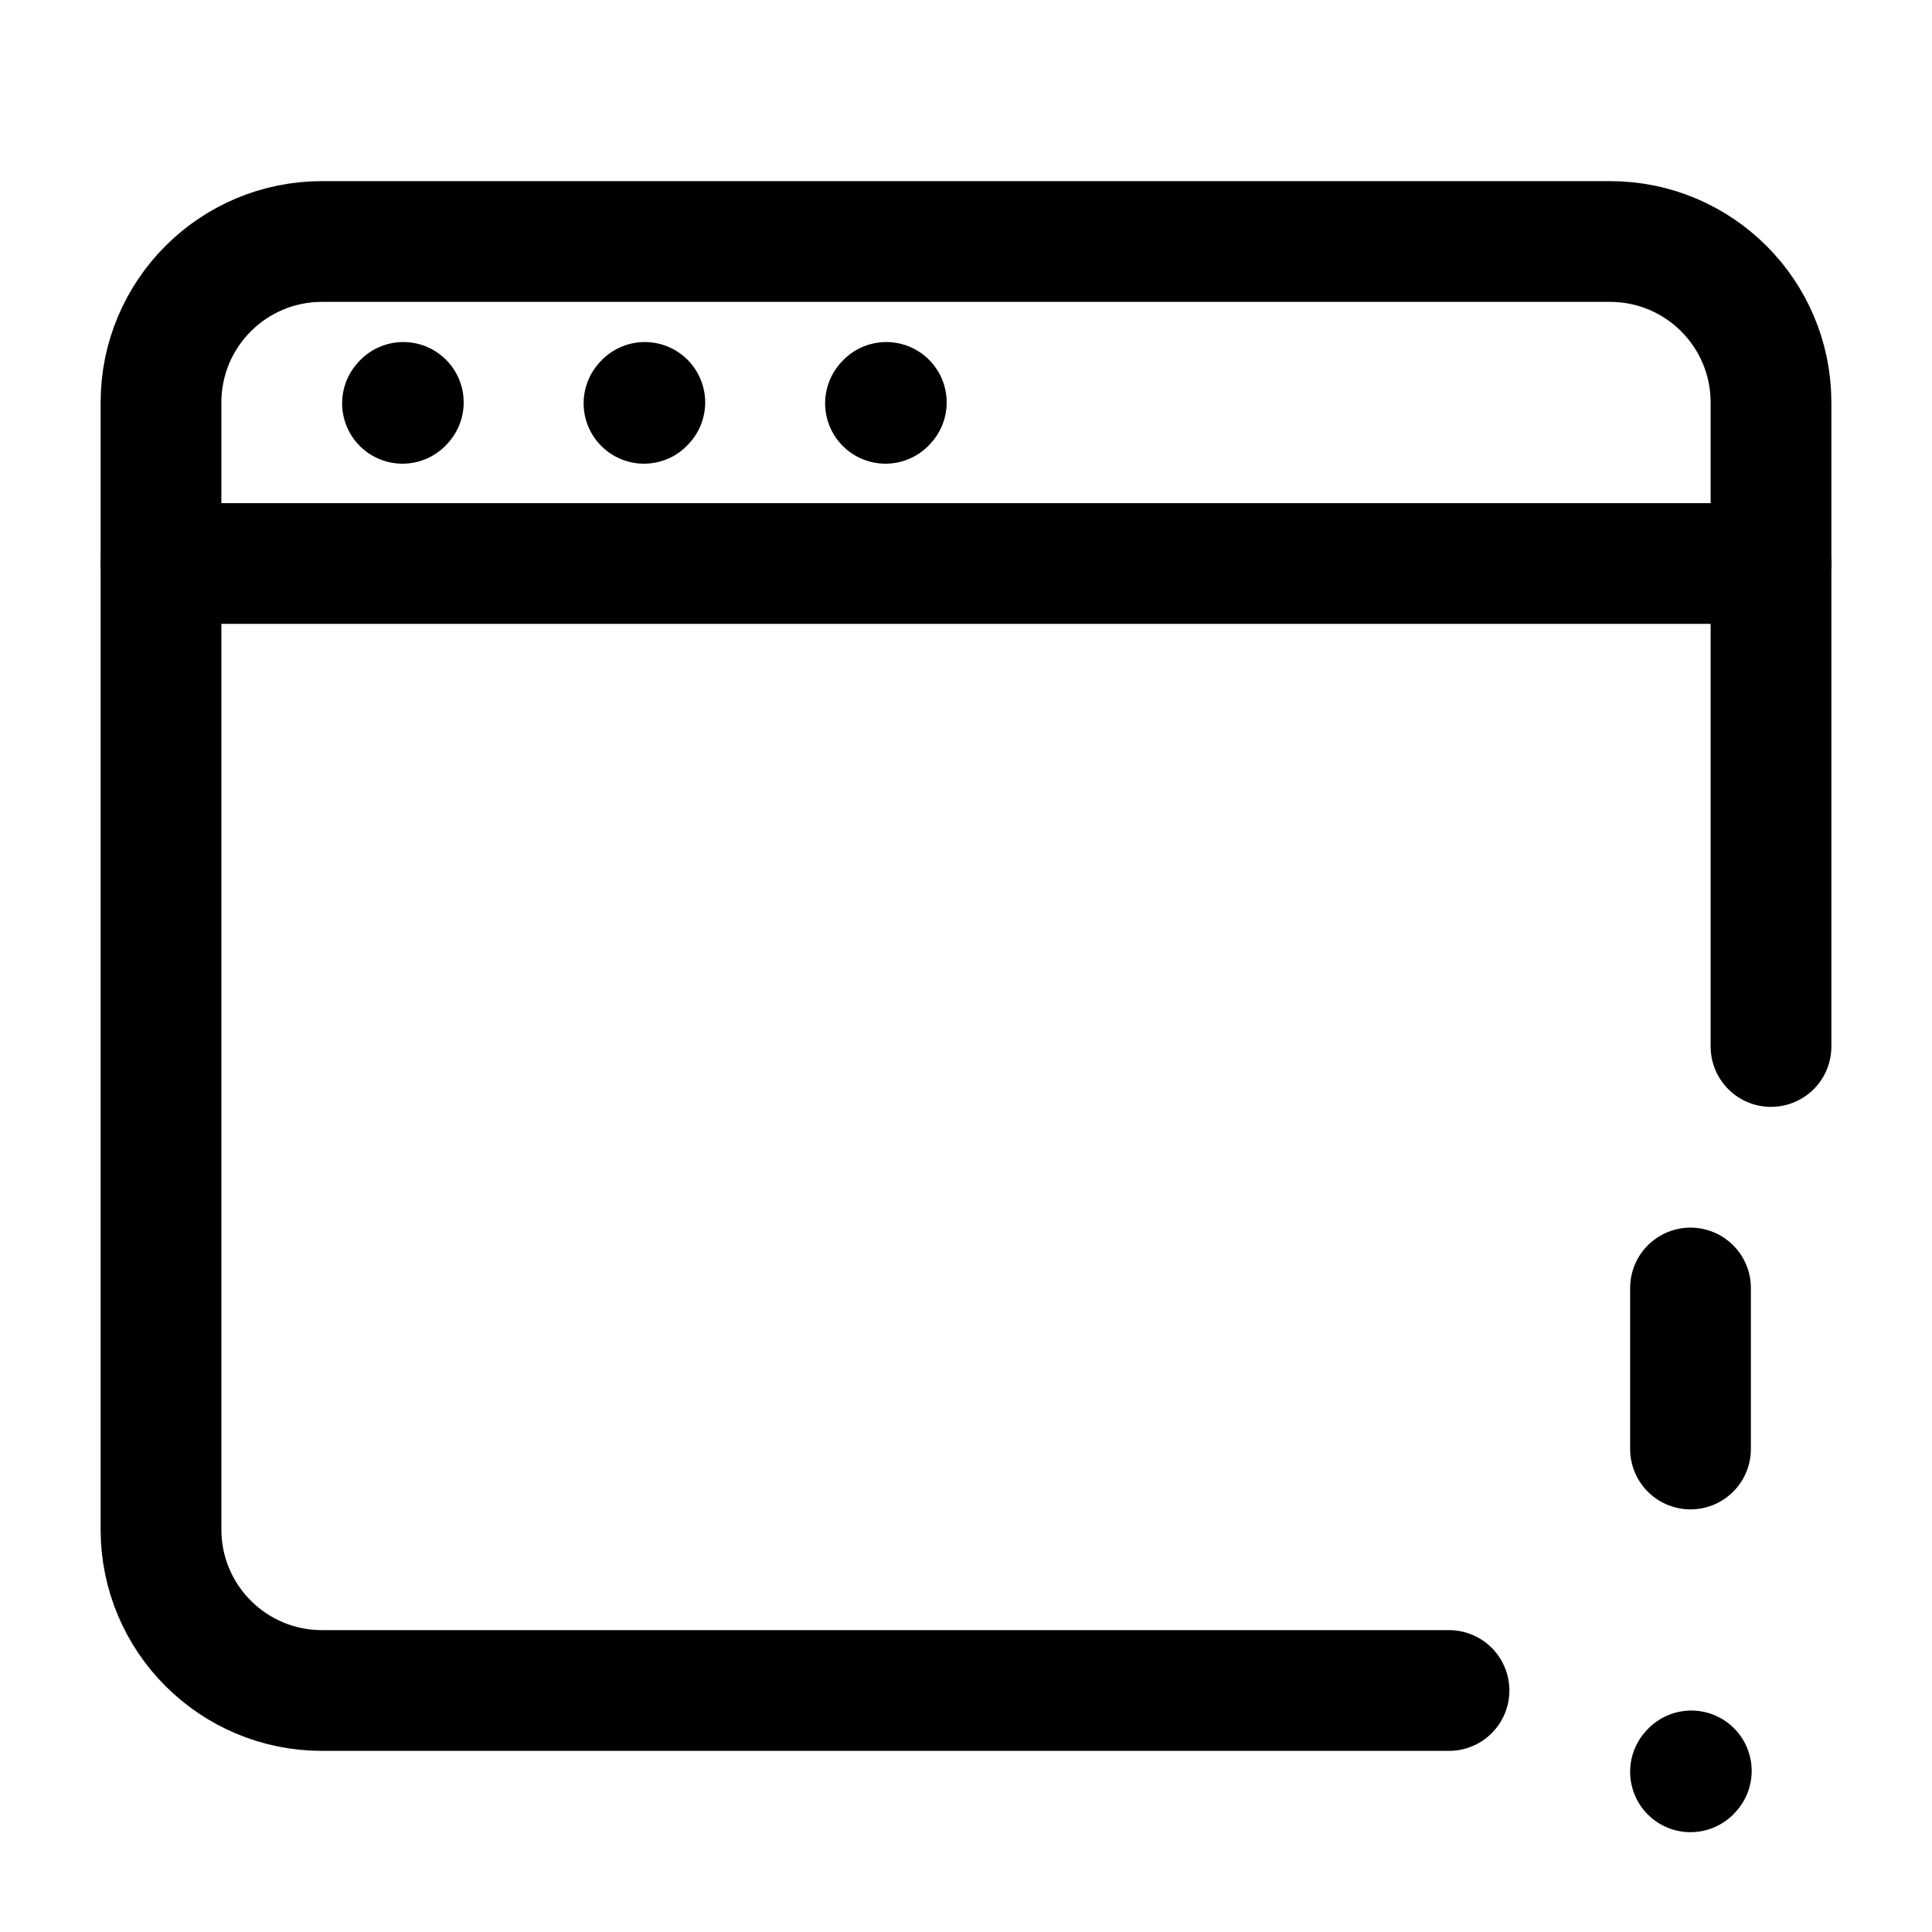
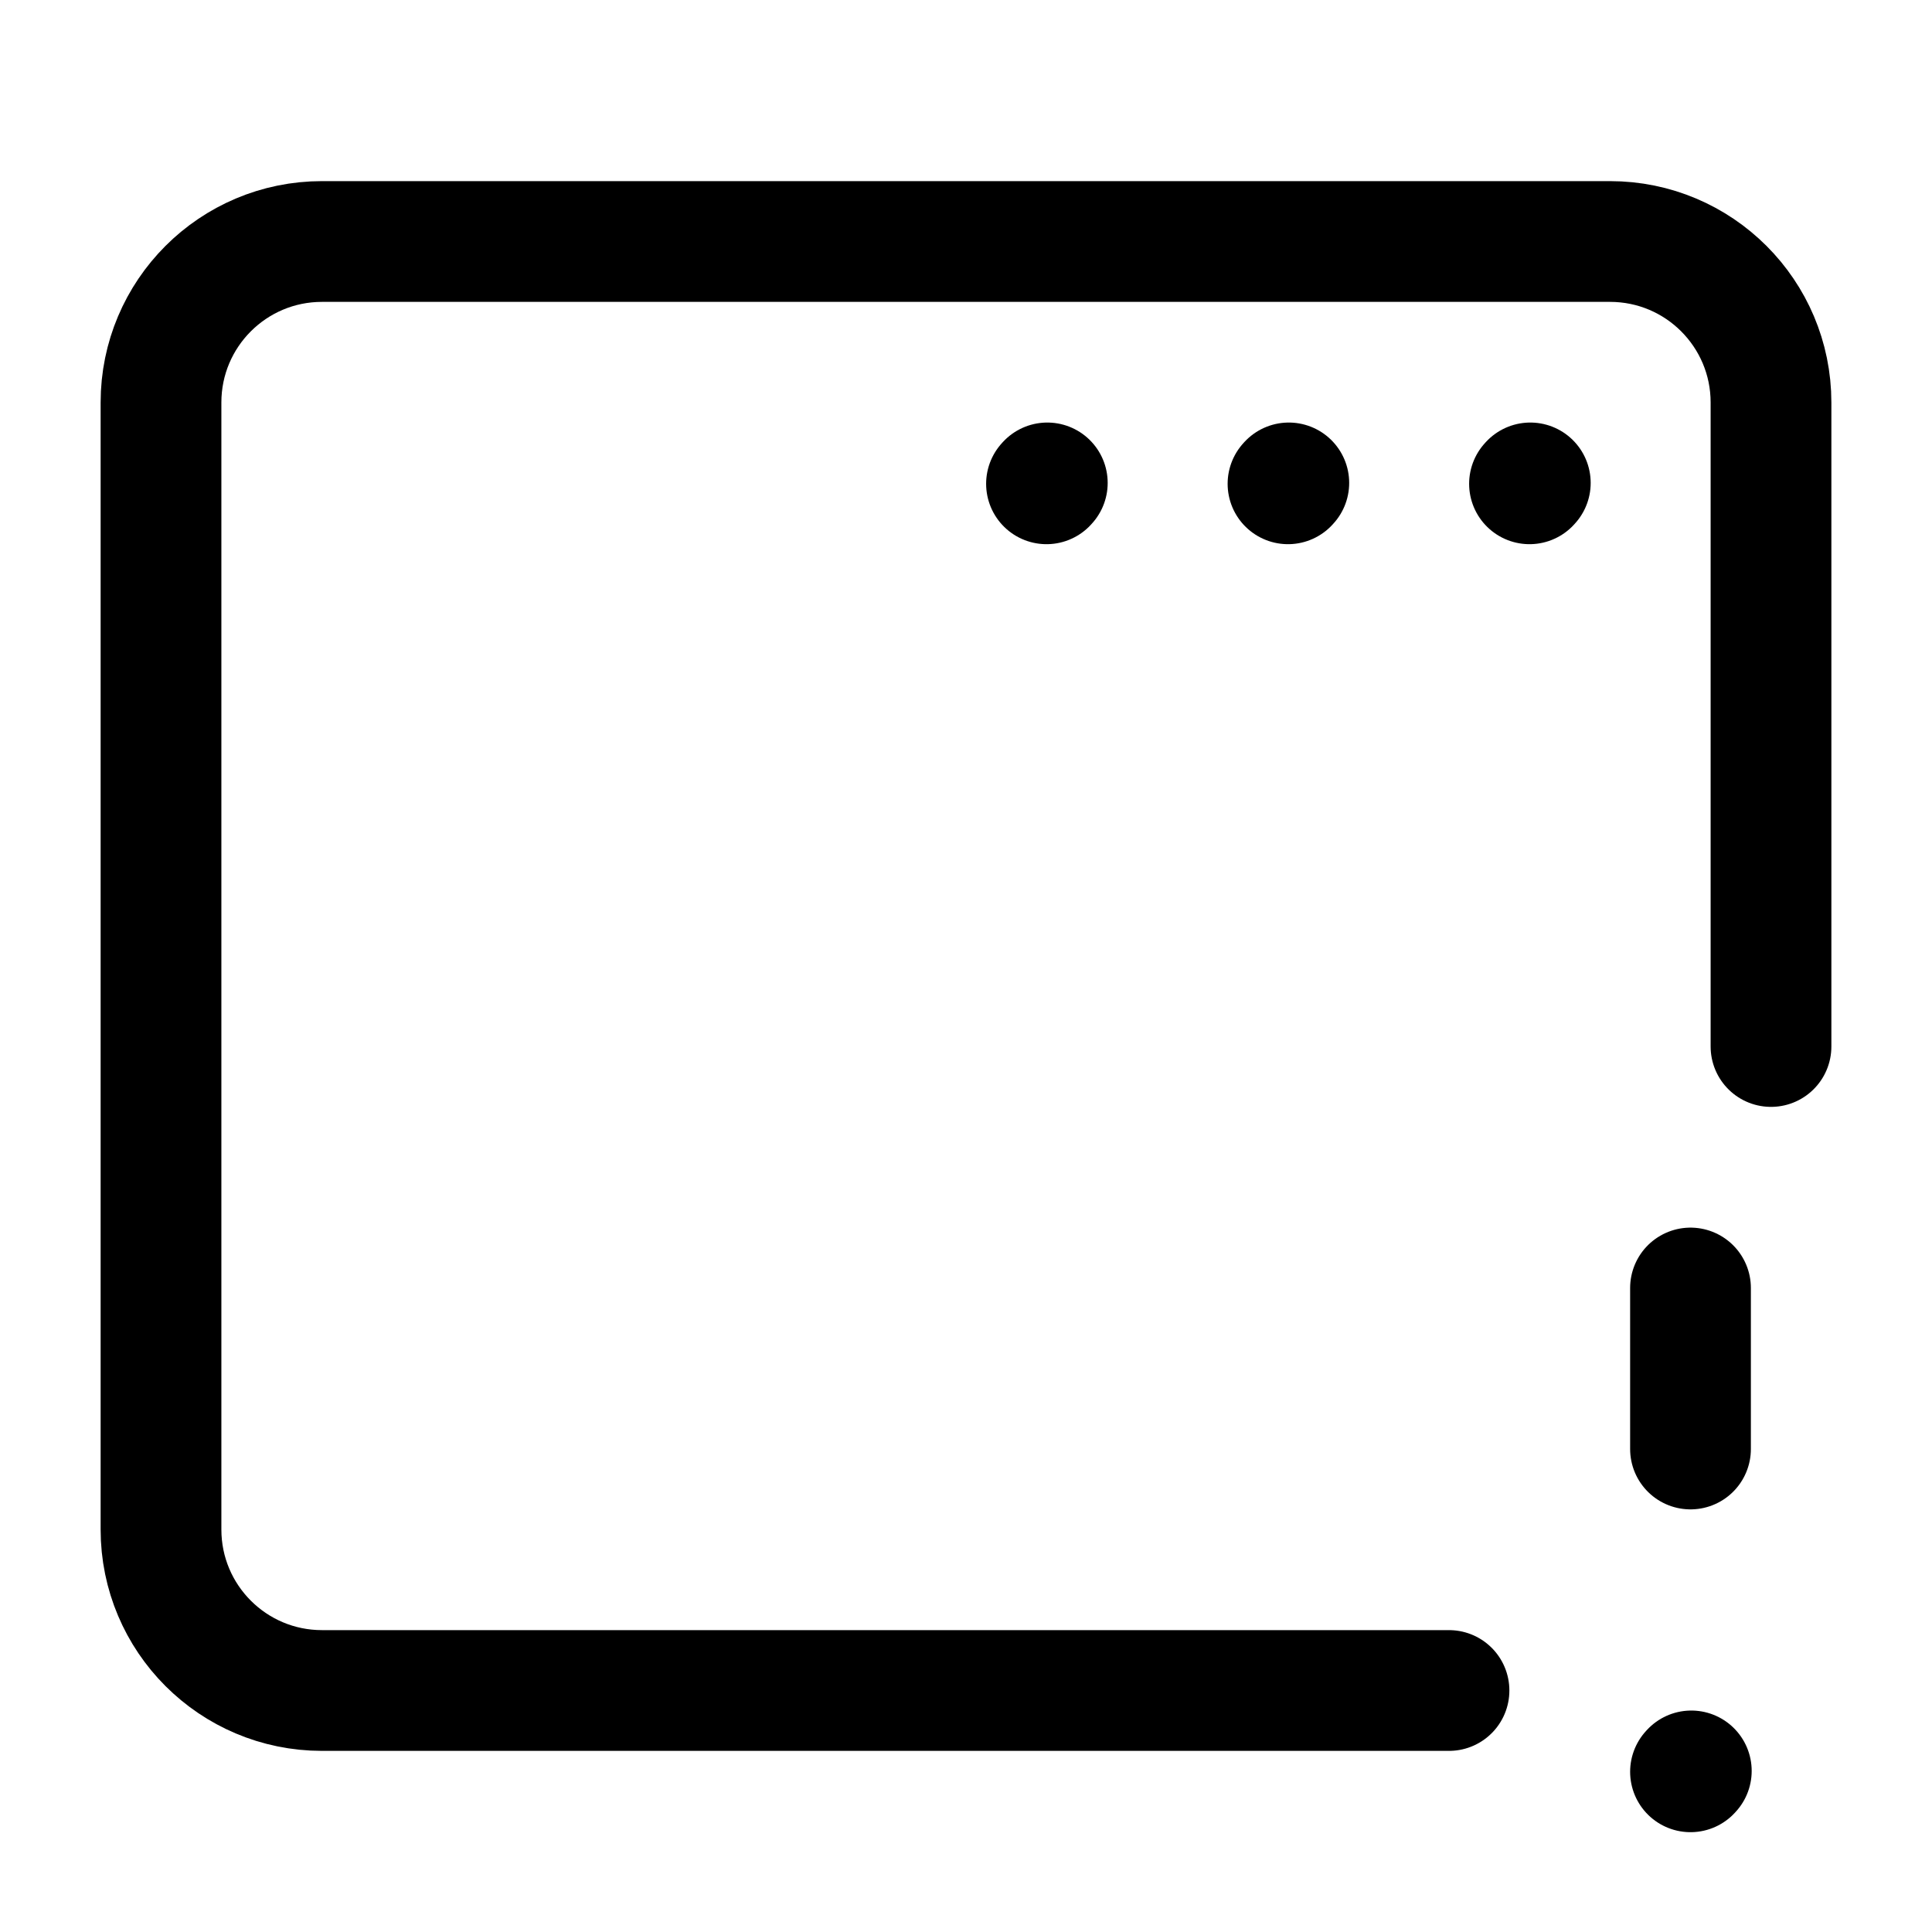
- <svg xmlns="http://www.w3.org/2000/svg" width="24" height="24" viewBox="0 0 24 24" stroke-width="1.5" fill="none">
-   <path d="M18 21H4C2.895 21 2 20.105 2 19V5C2 3.895 2.895 3 4 3H20C21.105 3 22 3.895 22 5V13" stroke="currentColor" stroke-linecap="round" />
-   <path d="M2 7L22 7" stroke="currentColor" stroke-linecap="round" stroke-linejoin="round" />
-   <path d="M5 5.01L5.01 4.999" stroke="currentColor" stroke-linecap="round" stroke-linejoin="round" />
-   <path d="M8 5.01L8.01 4.999" stroke="currentColor" stroke-linecap="round" stroke-linejoin="round" />
-   <path d="M11 5.01L11.01 4.999" stroke="currentColor" stroke-linecap="round" stroke-linejoin="round" />
-   <path d="M21 16L21 18" stroke="currentColor" stroke-linecap="round" stroke-linejoin="round" />
-   <path d="M21 22.01L21.01 21.999" stroke="currentColor" stroke-linecap="round" stroke-linejoin="round" />
+ <svg xmlns="http://www.w3.org/2000/svg" width="24" height="24" viewBox="0 0 24 24" fill="none">
+   <path d="M18 21H4C2.895 21 2 20.105 2 19V5C2 3.895 2.895 3 4 3H20C21.105 3 22 3.895 22 5V13" stroke="black" stroke-width="1.5" stroke-linecap="round" />
+   <path d="M13 6.01L13.01 5.999" stroke="black" stroke-width="1.5" stroke-linecap="round" stroke-linejoin="round" />
+   <path d="M16 6.01L16.01 5.999" stroke="black" stroke-width="1.5" stroke-linecap="round" stroke-linejoin="round" />
+   <path d="M19 6.01L19.01 5.999" stroke="black" stroke-width="1.5" stroke-linecap="round" stroke-linejoin="round" />
+   <path d="M21 16V18" stroke="black" stroke-width="1.5" stroke-linecap="round" stroke-linejoin="round" />
+   <path d="M21 22.01L21.01 21.999" stroke="black" stroke-width="1.5" stroke-linecap="round" stroke-linejoin="round" />
</svg>
